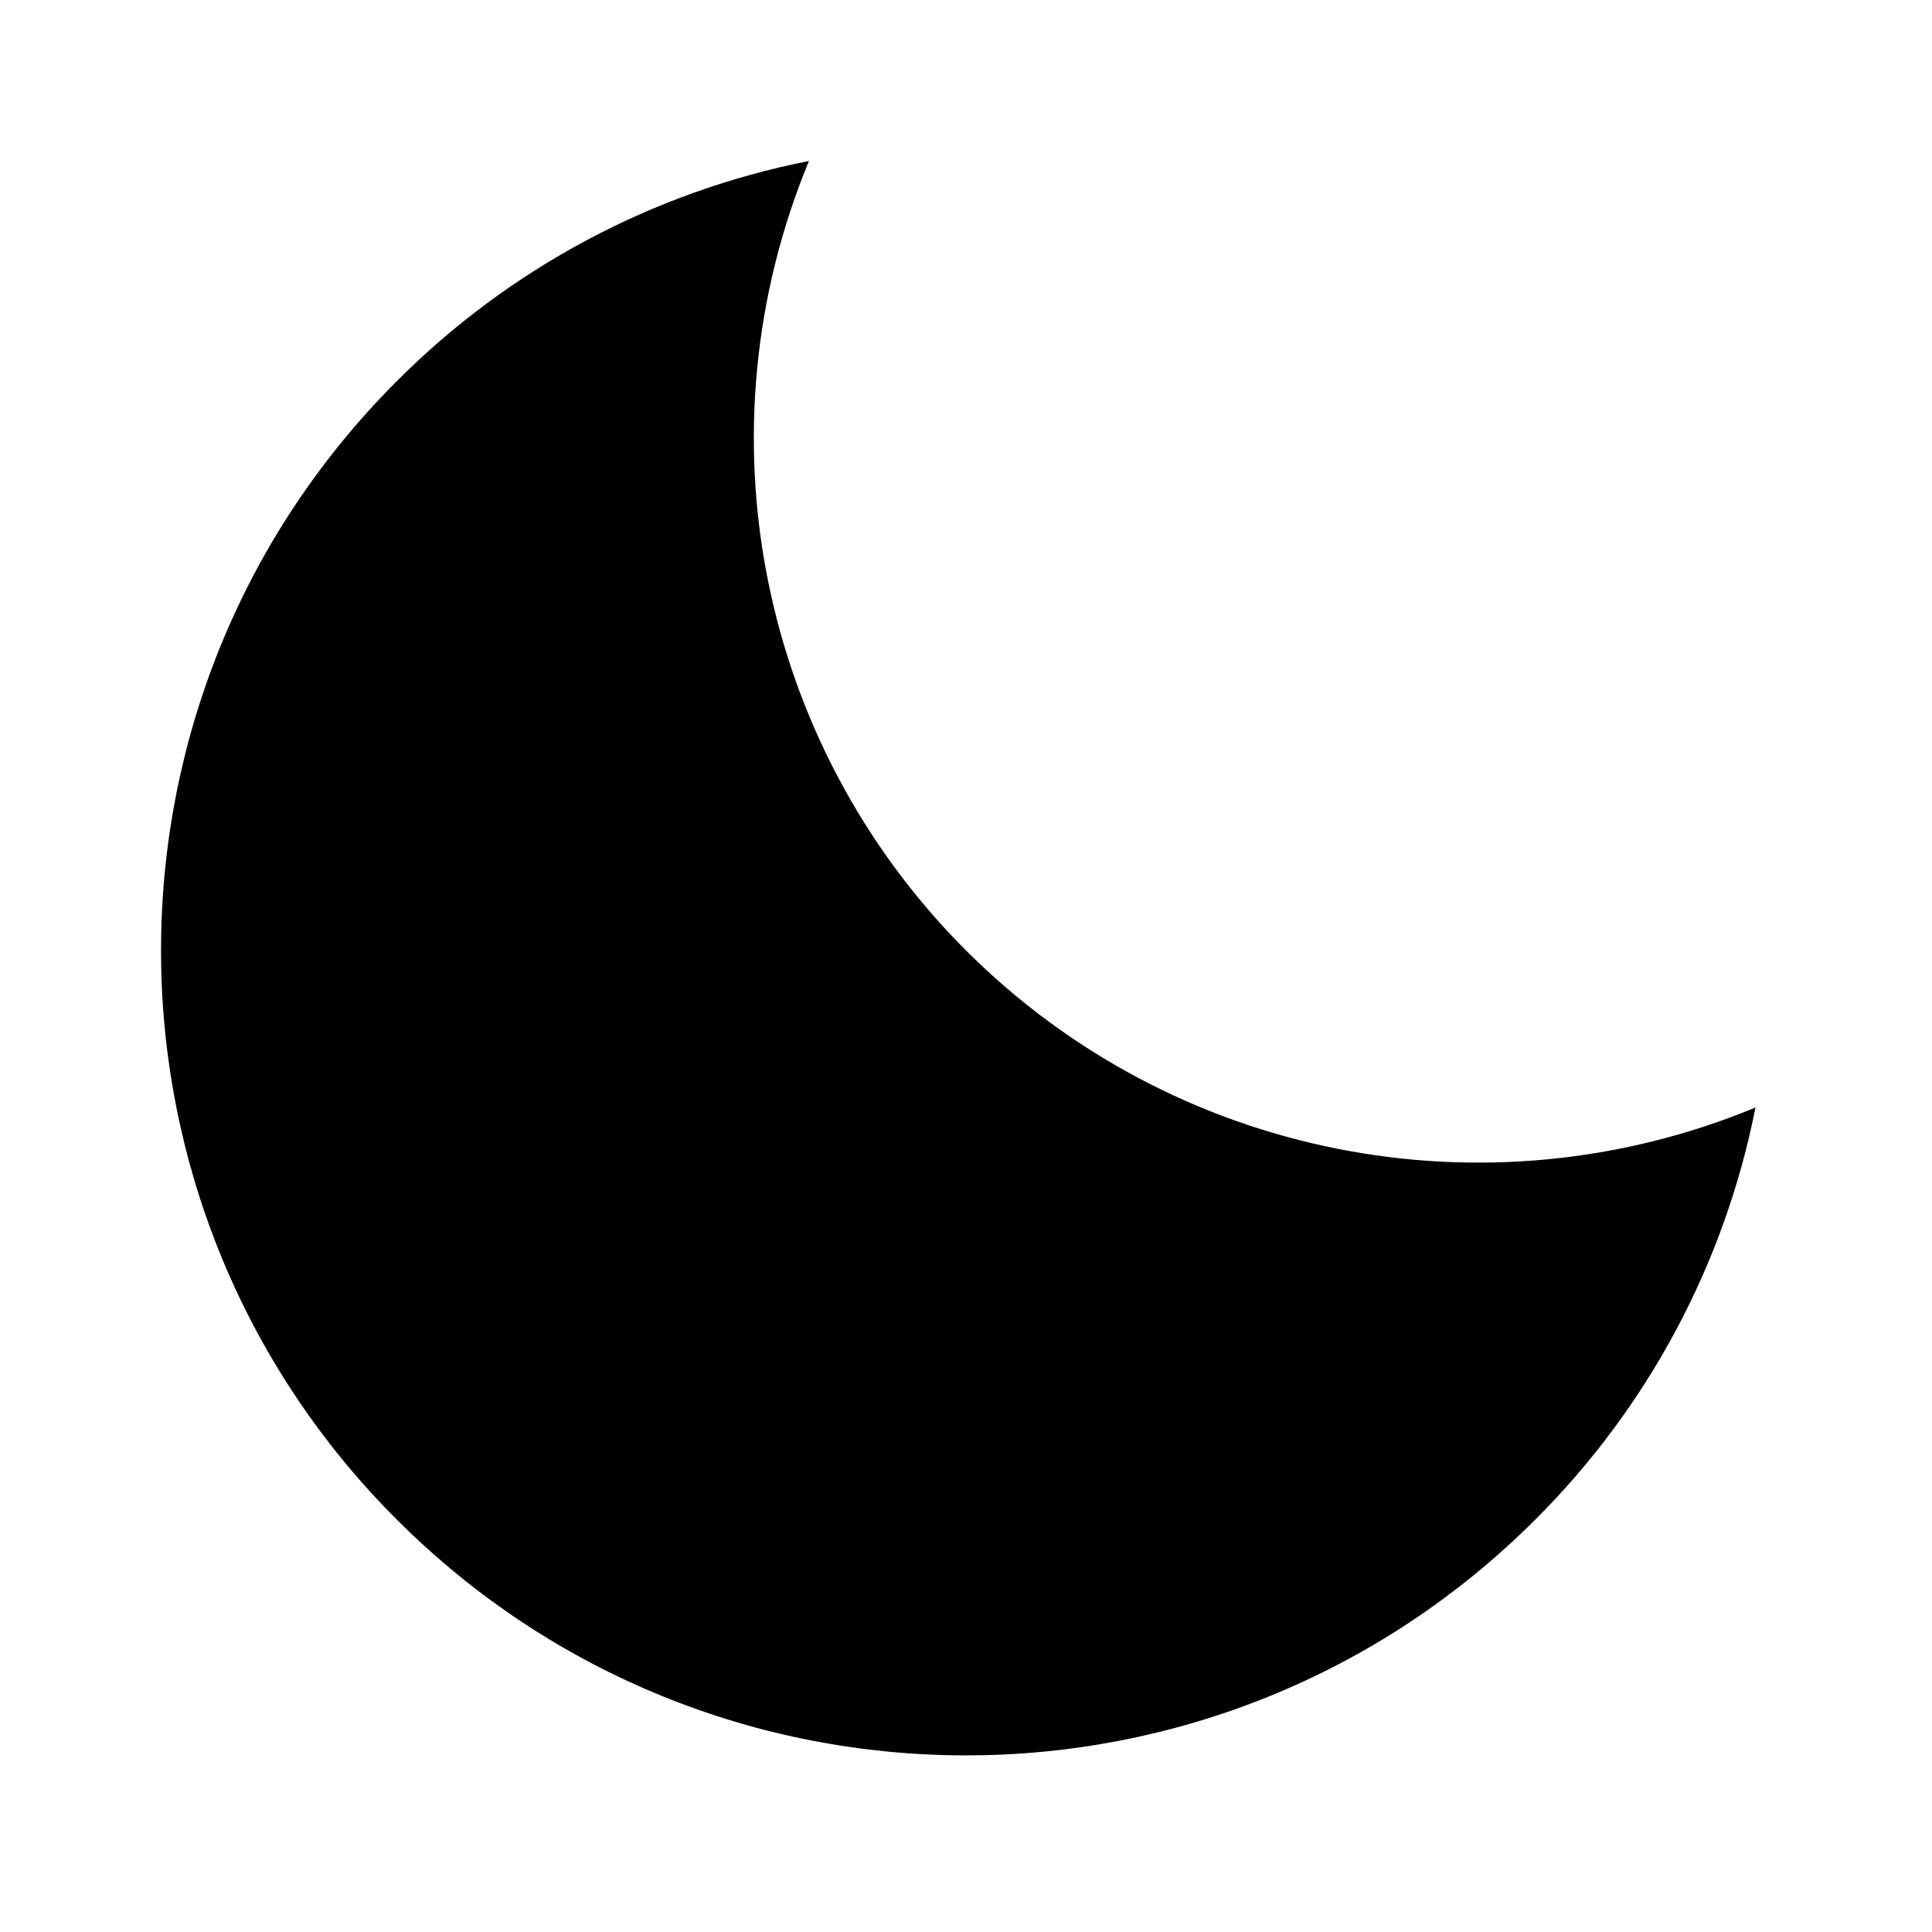
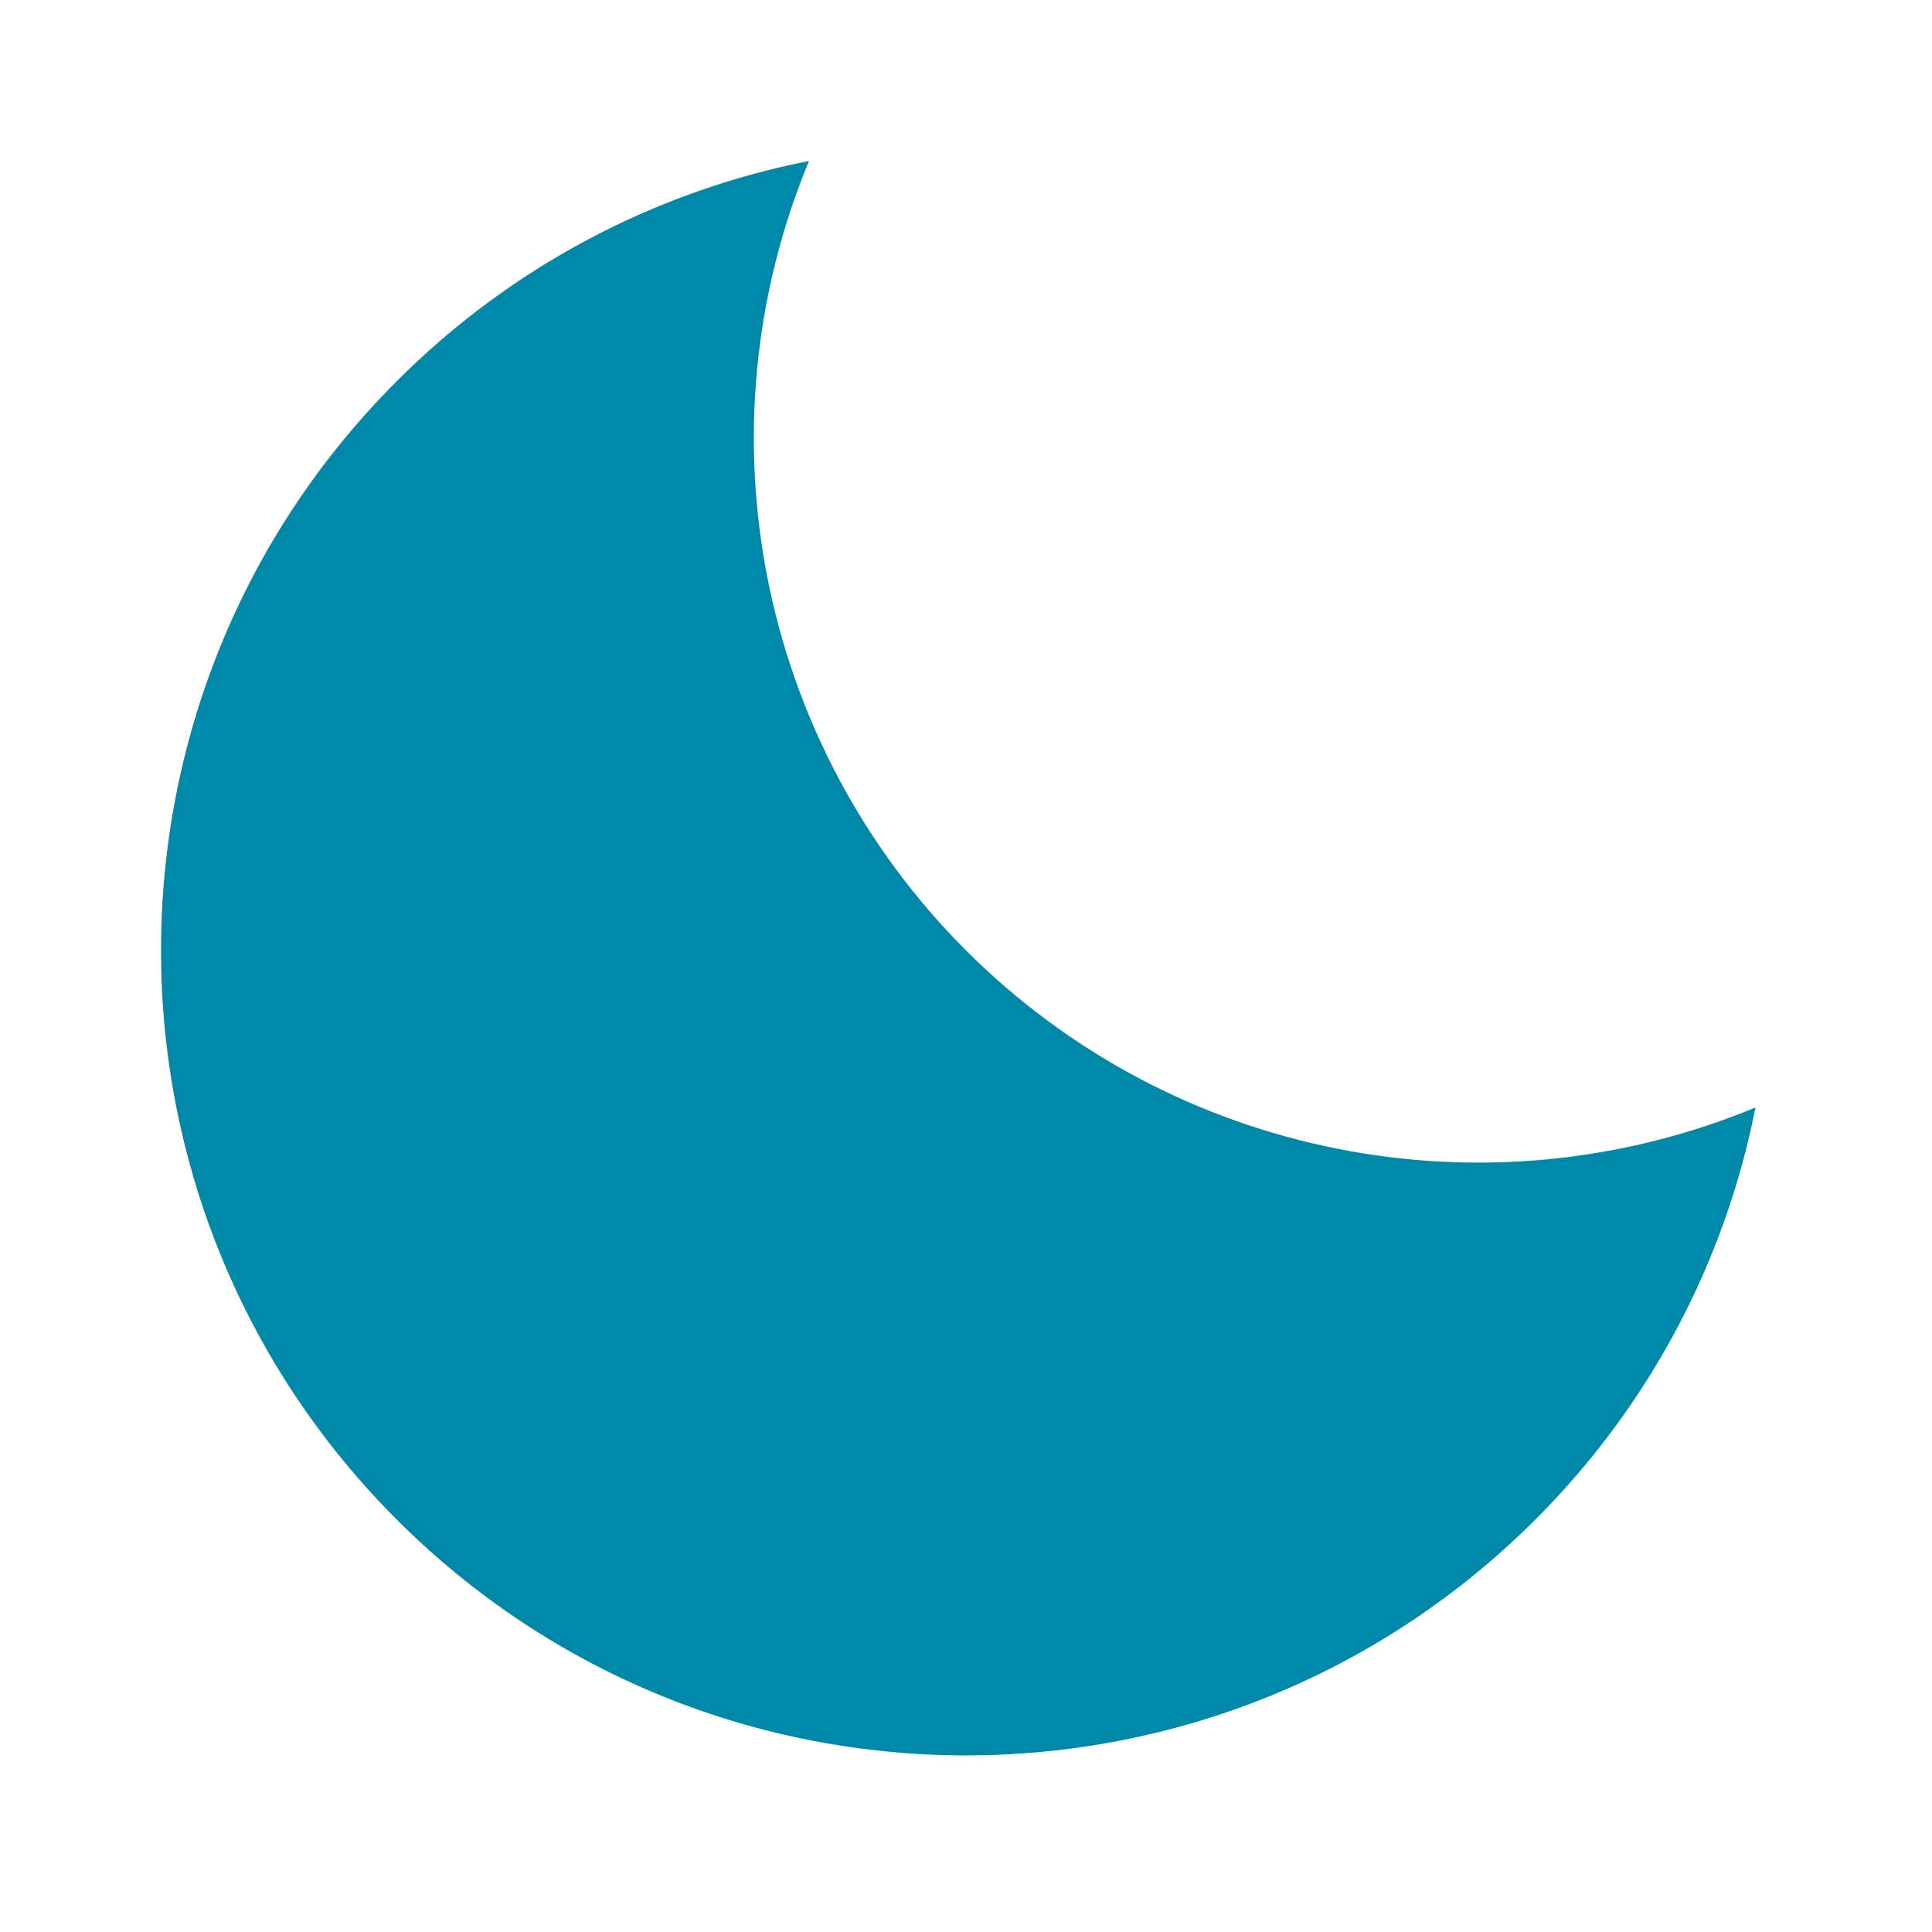
- <svg xmlns="http://www.w3.org/2000/svg" width="24" height="24" viewBox="0 0 24 24" style="fill: rgba(0, 0, 0, 1);transform: ;msFilter:;">
+ <svg xmlns="http://www.w3.org/2000/svg" width="24" height="24" viewBox="0 0 24 24" style="fill: #0088a9;transform: ;msFilter:;">
  <path d="M12 11.807A9.002 9.002 0 0 1 10.049 2a9.942 9.942 0 0 0-5.12 2.735c-3.905 3.905-3.905 10.237 0 14.142 3.906 3.906 10.237 3.905 14.143 0a9.946 9.946 0 0 0 2.735-5.119A9.003 9.003 0 0 1 12 11.807z" />
</svg>
